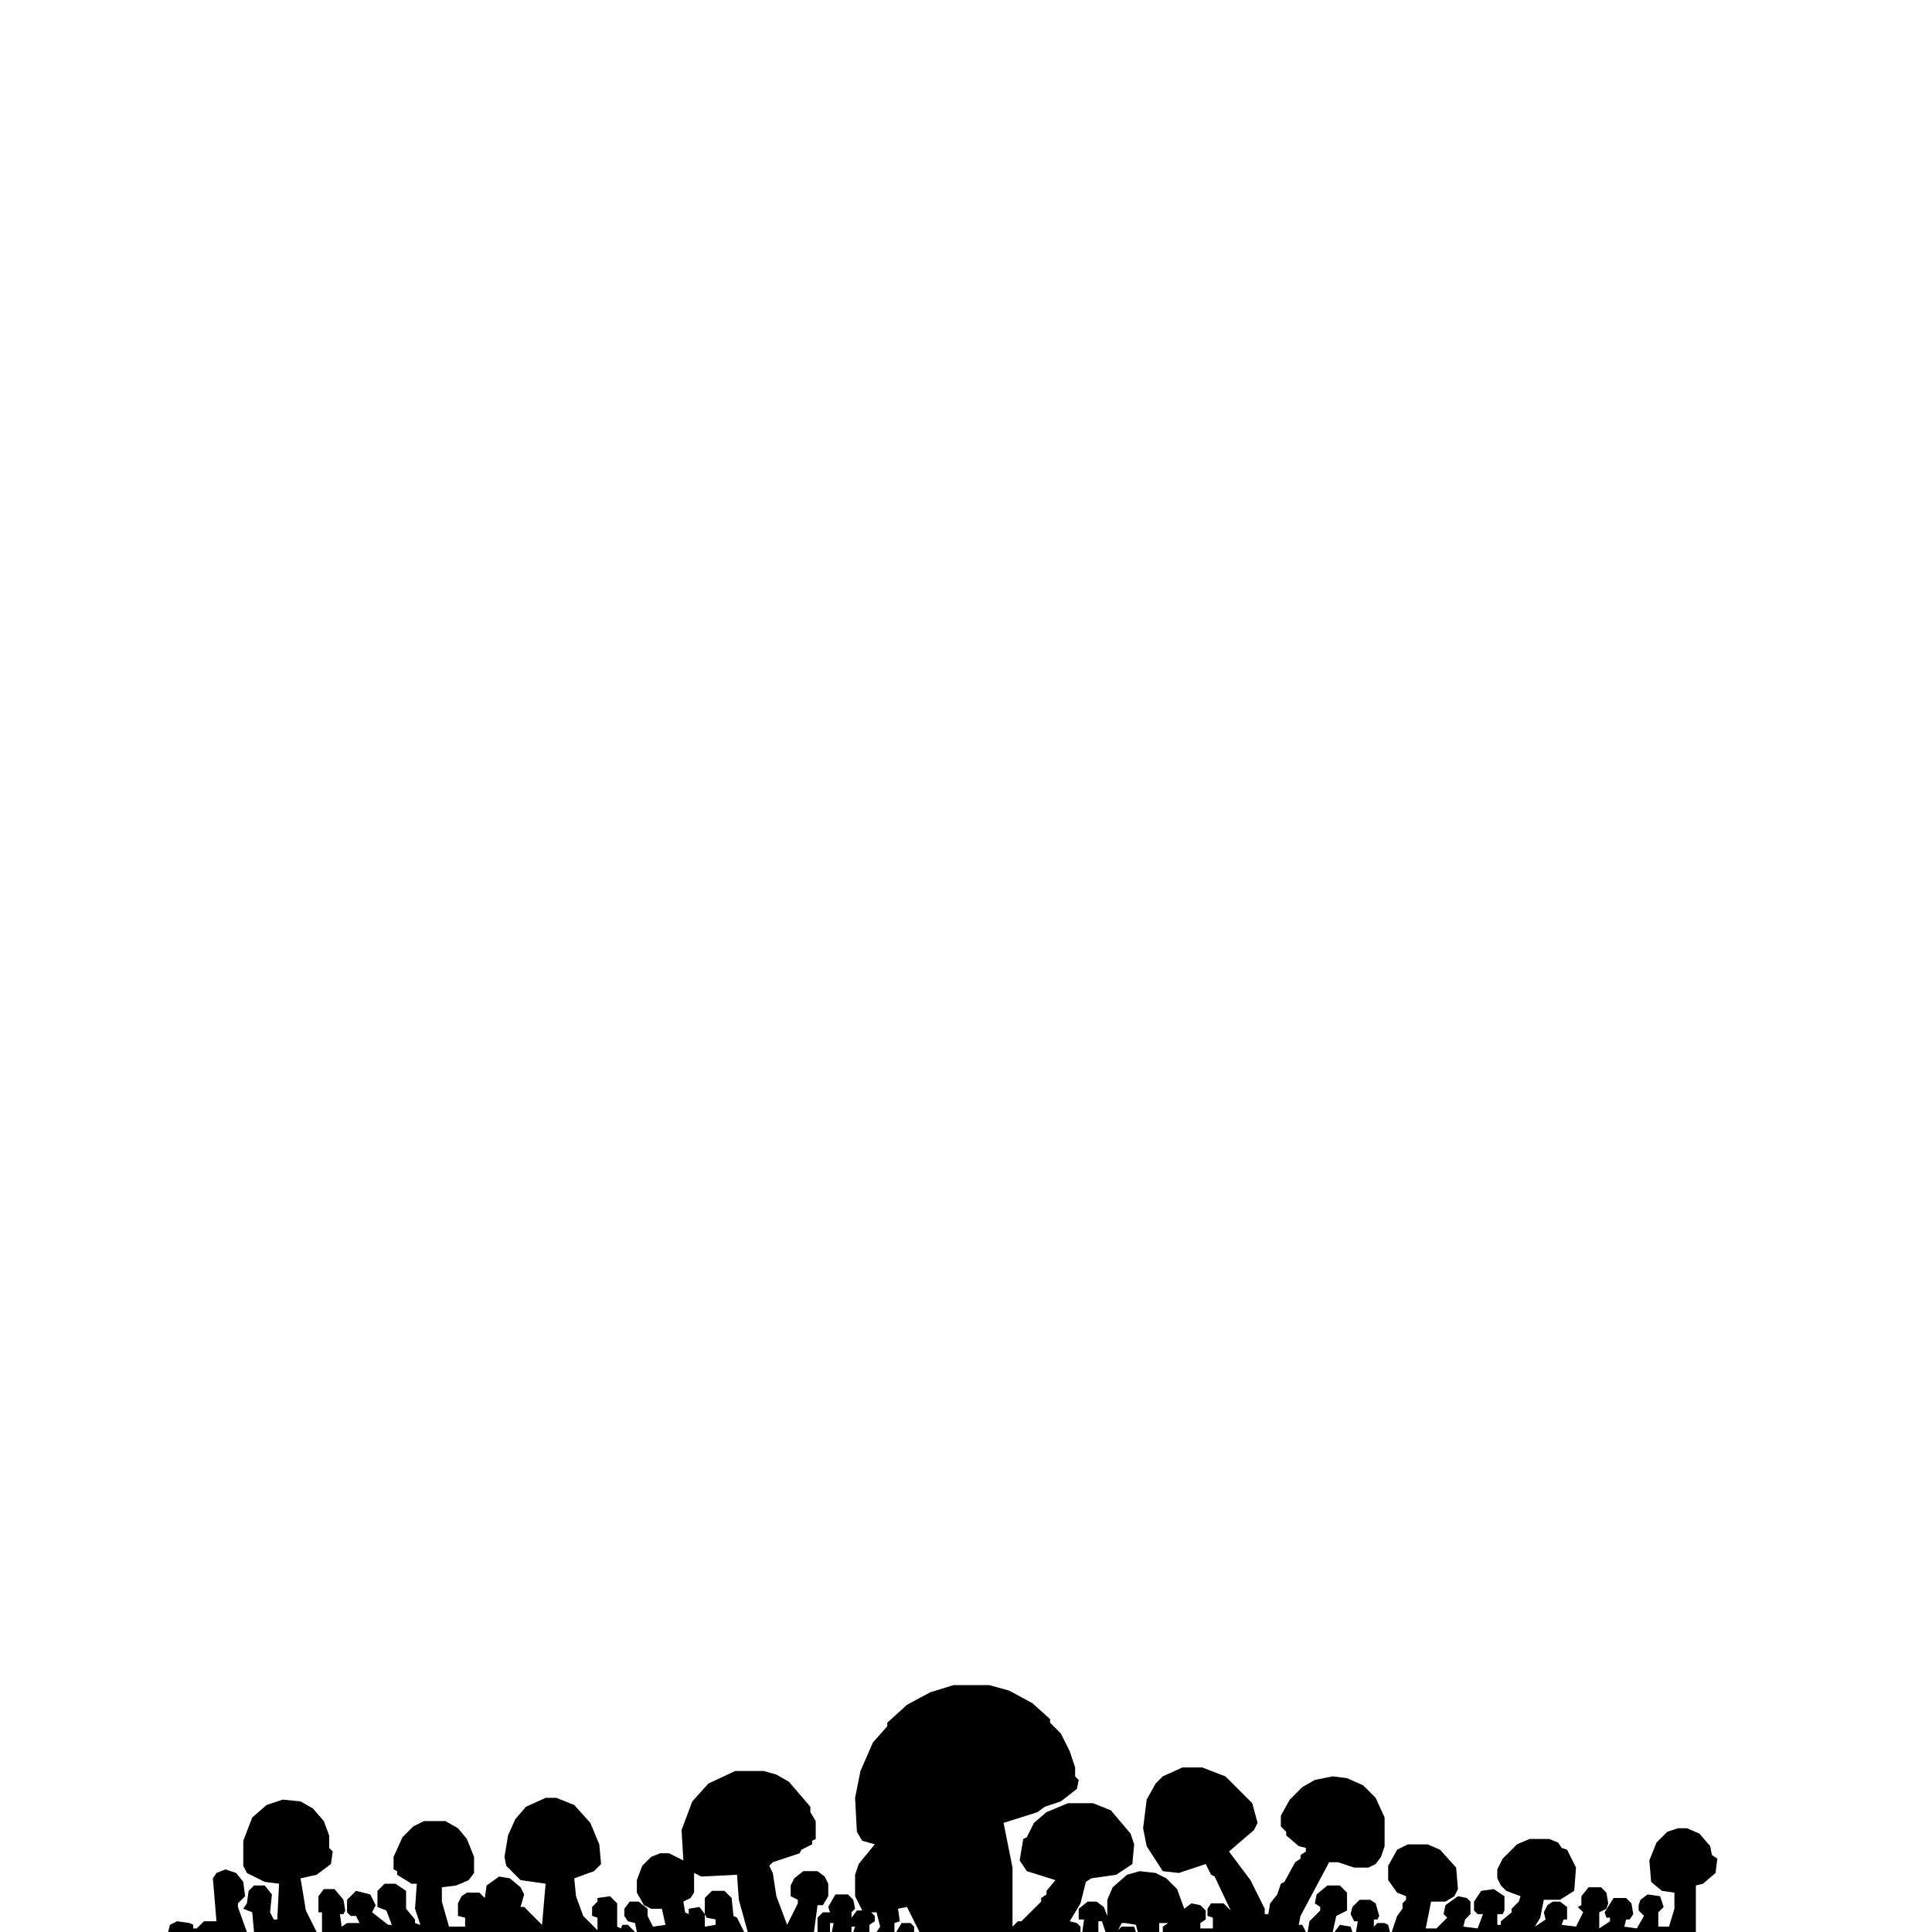
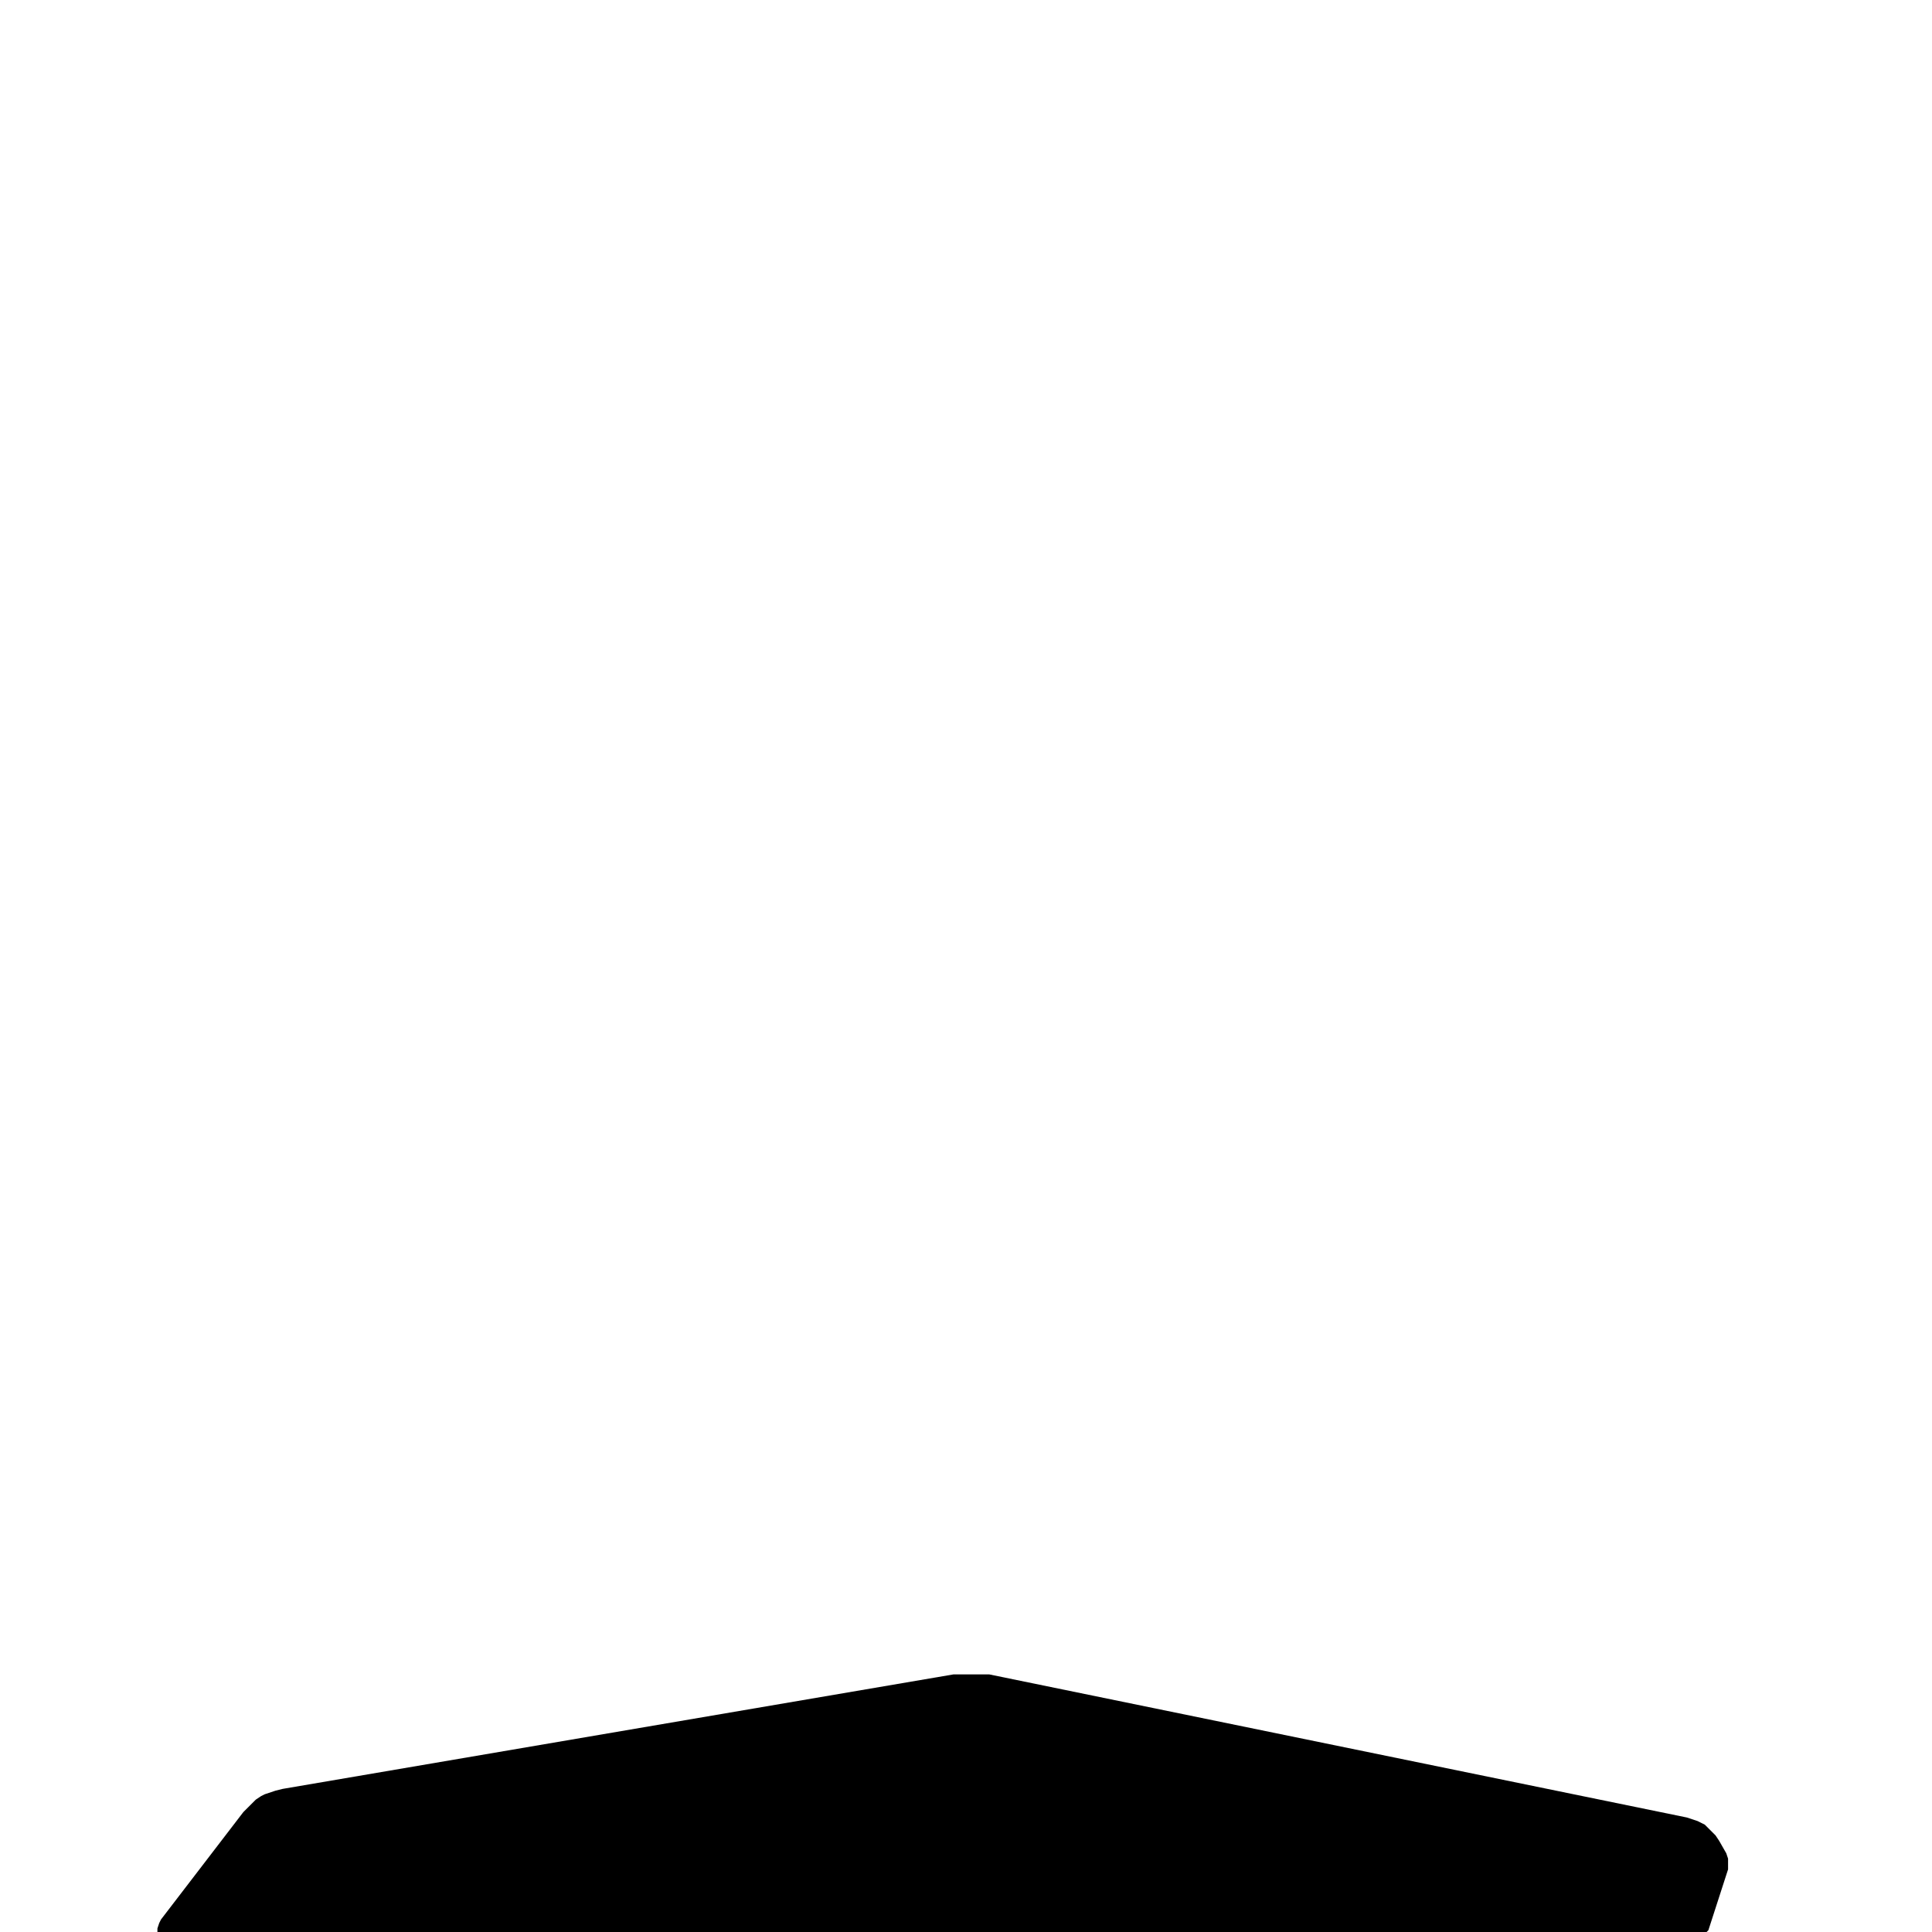
<svg xmlns="http://www.w3.org/2000/svg" viewBox="0 0 2160 2160">
-   <path id="shrooms" d="M1066 1884L1106 1884L1128 1890L1154 1904L1174 1922L1174 1926L1186 1938L1196 1958L1202 1976L1202 1986L1206 1990L1204 2000L1186 2014L1168 2020L1160 2026L1122 2038L1132 2088L1132 2154L1138 2148L1142 2148L1164 2126L1164 2122L1170 2118L1170 2114L1180 2102L1148 2092L1140 2080L1144 2056L1148 2054L1156 2038L1170 2026L1194 2016L1222 2016L1242 2024L1264 2050L1268 2062L1266 2084L1248 2096L1220 2100L1214 2104L1208 2128L1196 2148L1204 2150L1208 2154L1208 2160L1028 2160L1014 2132L1004 2134L1006 2148L1000 2150L1000 2160L980 2160L984 2154L980 2138L974 2138L978 2142L978 2148L972 2152L972 2160L954 2160L956 2154L952 2154L952 2160L930 2160L932 2150L928 2150L928 2160L914 2160L914 2144L920 2138L928 2138L926 2132L934 2118L948 2118L954 2124L956 2134L952 2138L952 2144L958 2136L964 2136L956 2120L956 2096L960 2084L978 2062L964 2058L958 2048L956 2010L962 1980L976 1948L992 1930L992 1926L1014 1906L1040 1892ZM1322 1976L1344 1976L1370 1986L1400 2016L1406 2038L1402 2046L1374 2070L1398 2102L1414 2134L1414 2140L1418 2140L1420 2128L1428 2118L1432 2106L1436 2104L1448 2082L1454 2078L1454 2074L1460 2070L1460 2066L1452 2064L1438 2052L1438 2048L1432 2042L1432 2030L1442 2012L1456 1998L1470 1990L1490 1986L1506 1988L1524 1996L1538 2010L1548 2032L1548 2064L1544 2076L1538 2084L1530 2088L1514 2088L1496 2082L1486 2082L1454 2142L1452 2152L1456 2152L1460 2160L1300 2160L1300 2154L1306 2150L1296 2150L1296 2160L1272 2160L1270 2152L1258 2150L1254 2150L1250 2158L1254 2154L1268 2154L1270 2160L1236 2160L1232 2148L1228 2148L1228 2160L1210 2160L1212 2146L1206 2146L1206 2134L1216 2126L1226 2126L1234 2132L1238 2142L1238 2124L1244 2110L1260 2096L1274 2092L1292 2094L1304 2100L1316 2112L1324 2134L1332 2128L1342 2130L1348 2136L1348 2146L1342 2150L1342 2156L1356 2156L1356 2144L1350 2142L1350 2134L1354 2128L1368 2128L1376 2136L1358 2098L1354 2096L1348 2084L1318 2094L1300 2092L1282 2064L1278 2044L1282 2012L1292 1994L1300 1986ZM822 1980L854 1980L868 1984L882 1992L906 2020L906 2026L912 2036L912 2056L908 2058L908 2062L896 2068L894 2072L864 2082L860 2086L864 2094L868 2120L880 2152L892 2128L892 2124L884 2120L884 2108L888 2100L898 2092L914 2092L922 2098L926 2106L926 2120L920 2130L914 2130L910 2160L836 2160L826 2124L824 2096L784 2098L776 2094L776 2116L772 2122L764 2126L766 2138L770 2140L770 2134L782 2132L788 2140L788 2154L800 2152L800 2146L790 2144L788 2140L788 2122L796 2114L810 2114L818 2122L820 2142L824 2144L832 2160L712 2160L710 2150L702 2148L698 2142L698 2134L704 2126L714 2126L724 2134L724 2142L730 2154L744 2152L740 2134L728 2134L720 2130L712 2116L712 2102L718 2086L728 2076L738 2072L748 2072L764 2080L762 2046L774 2014L792 1994ZM610 2010L622 2010L642 2018L660 2038L670 2062L672 2084L664 2092L642 2100L644 2120L652 2142L668 2158L668 2144L662 2142L662 2132L668 2126L668 2122L682 2120L690 2128L690 2154L694 2156L696 2152L702 2152L710 2160L360 2160L360 2138L356 2138L356 2120L362 2112L374 2112L384 2124L386 2136L384 2140L380 2140L382 2154L388 2150L402 2150L398 2142L392 2142L388 2138L388 2124L398 2114L414 2118L420 2130L416 2138L434 2152L438 2152L432 2136L422 2132L422 2114L430 2106L442 2106L454 2114L454 2134L464 2146L464 2150L470 2152L464 2134L466 2106L460 2106L444 2096L444 2092L440 2090L440 2076L450 2054L462 2042L474 2036L498 2036L512 2044L522 2056L530 2076L530 2094L524 2102L510 2108L494 2110L494 2126L502 2154L520 2154L520 2144L512 2142L512 2128L516 2120L522 2116L536 2116L542 2122L544 2108L558 2098L570 2100L582 2110L586 2118L582 2132L586 2132L606 2152L610 2106L582 2102L566 2086L564 2076L568 2052L576 2034L588 2020ZM316 2012L336 2014L350 2022L362 2036L368 2052L368 2066L372 2070L370 2084L354 2096L336 2100L342 2136L354 2160L284 2160L282 2138L272 2134L276 2128L278 2114L284 2108L296 2108L304 2118L302 2138L306 2146L310 2146L312 2106L296 2104L276 2094L272 2086L272 2058L282 2032L298 2018ZM1876 2044L1886 2044L1900 2050L1912 2064L1914 2074L1920 2078L1918 2094L1904 2106L1896 2108L1896 2160L1556 2160L1562 2142L1568 2134L1568 2128L1572 2124L1572 2120L1562 2116L1552 2102L1552 2086L1562 2068L1574 2062L1596 2062L1610 2068L1628 2088L1630 2112L1626 2120L1616 2126L1600 2126L1594 2156L1606 2156L1618 2144L1614 2140L1616 2130L1630 2120L1640 2122L1644 2126L1644 2140L1638 2146L1636 2154L1652 2156L1658 2140L1652 2140L1648 2136L1648 2126L1656 2114L1670 2112L1682 2120L1682 2136L1680 2140L1674 2140L1674 2152L1678 2152L1678 2148L1690 2138L1690 2134L1698 2126L1700 2120L1684 2114L1678 2108L1674 2100L1674 2090L1680 2078L1696 2062L1710 2056L1732 2056L1742 2060L1746 2066L1752 2068L1762 2088L1760 2114L1744 2124L1726 2124L1722 2144L1716 2154L1728 2146L1726 2138L1730 2130L1736 2126L1744 2126L1752 2132L1752 2146L1748 2146L1746 2152L1762 2154L1770 2138L1764 2132L1768 2130L1768 2120L1776 2110L1790 2110L1796 2116L1798 2128L1796 2134L1788 2138L1788 2156L1800 2148L1800 2144L1796 2144L1794 2138L1804 2122L1818 2122L1824 2128L1826 2140L1822 2146L1818 2146L1816 2154L1830 2156L1838 2142L1832 2136L1832 2130L1834 2124L1842 2118L1856 2120L1860 2132L1854 2138L1854 2154L1866 2154L1872 2134L1872 2116L1858 2114L1846 2104L1844 2080L1852 2060L1864 2048ZM252 2090L264 2094L272 2104L274 2120L266 2128L266 2132L276 2160L188 2160L190 2152L198 2148L212 2150L216 2152L216 2156L220 2156L228 2148L242 2148L238 2100L242 2094ZM1484 2108L1498 2108L1506 2116L1506 2136L1494 2142L1490 2160L1462 2160L1464 2148L1476 2136L1476 2132L1470 2128L1472 2118ZM1520 2124L1532 2124L1538 2128L1542 2142L1540 2146L1536 2146L1536 2154L1540 2150L1548 2150L1552 2152L1554 2160L1516 2160L1518 2148L1514 2148L1510 2140L1512 2132ZM1008 2150L1018 2150L1022 2154L1022 2160L1002 2160ZM1498 2152L1510 2154L1512 2160L1492 2160Z" />
+   <path id="shrooms" d="M176 2156L178 2150L180 2146L272 2026L286 2012L292 2008L296 2006L308 2002L316 2000L1066 1872L1106 1872L1886 2032L1898 2036L1906 2040L1918 2052L1922 2058L1930 2072L1932 2078L1932 2090L1910 2158L1908 2160L176 2160Z" />
</svg>
